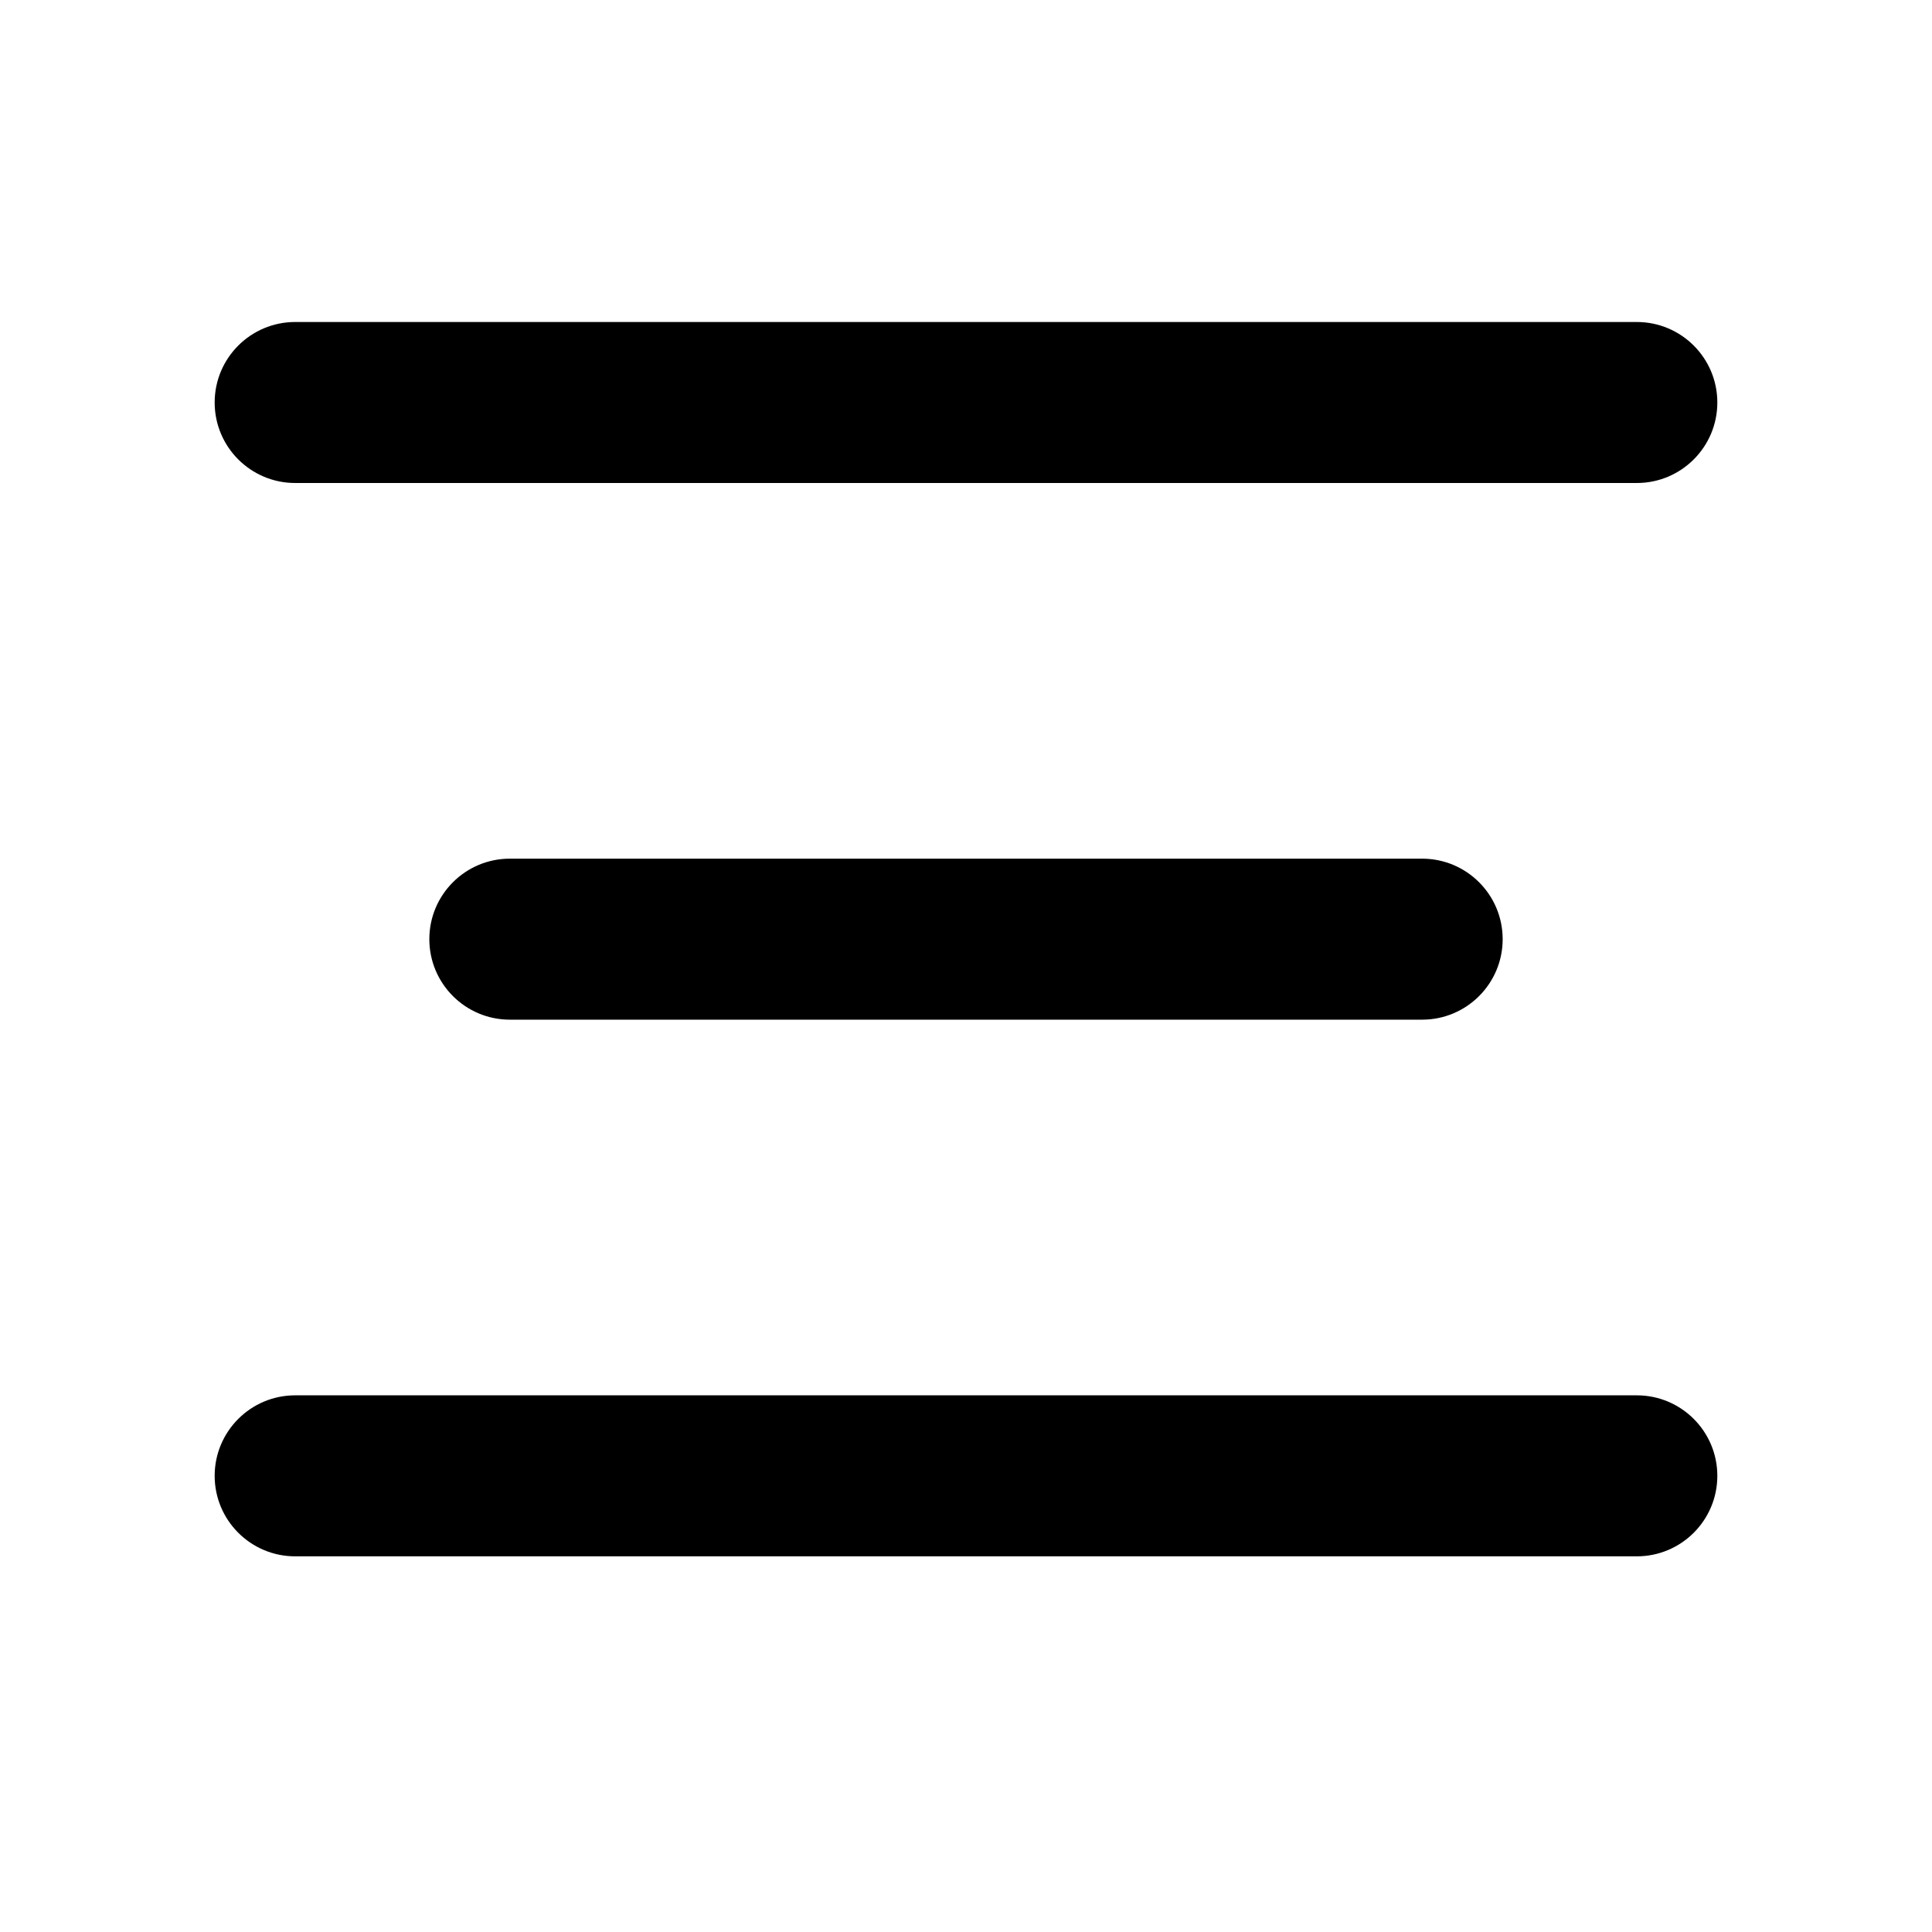
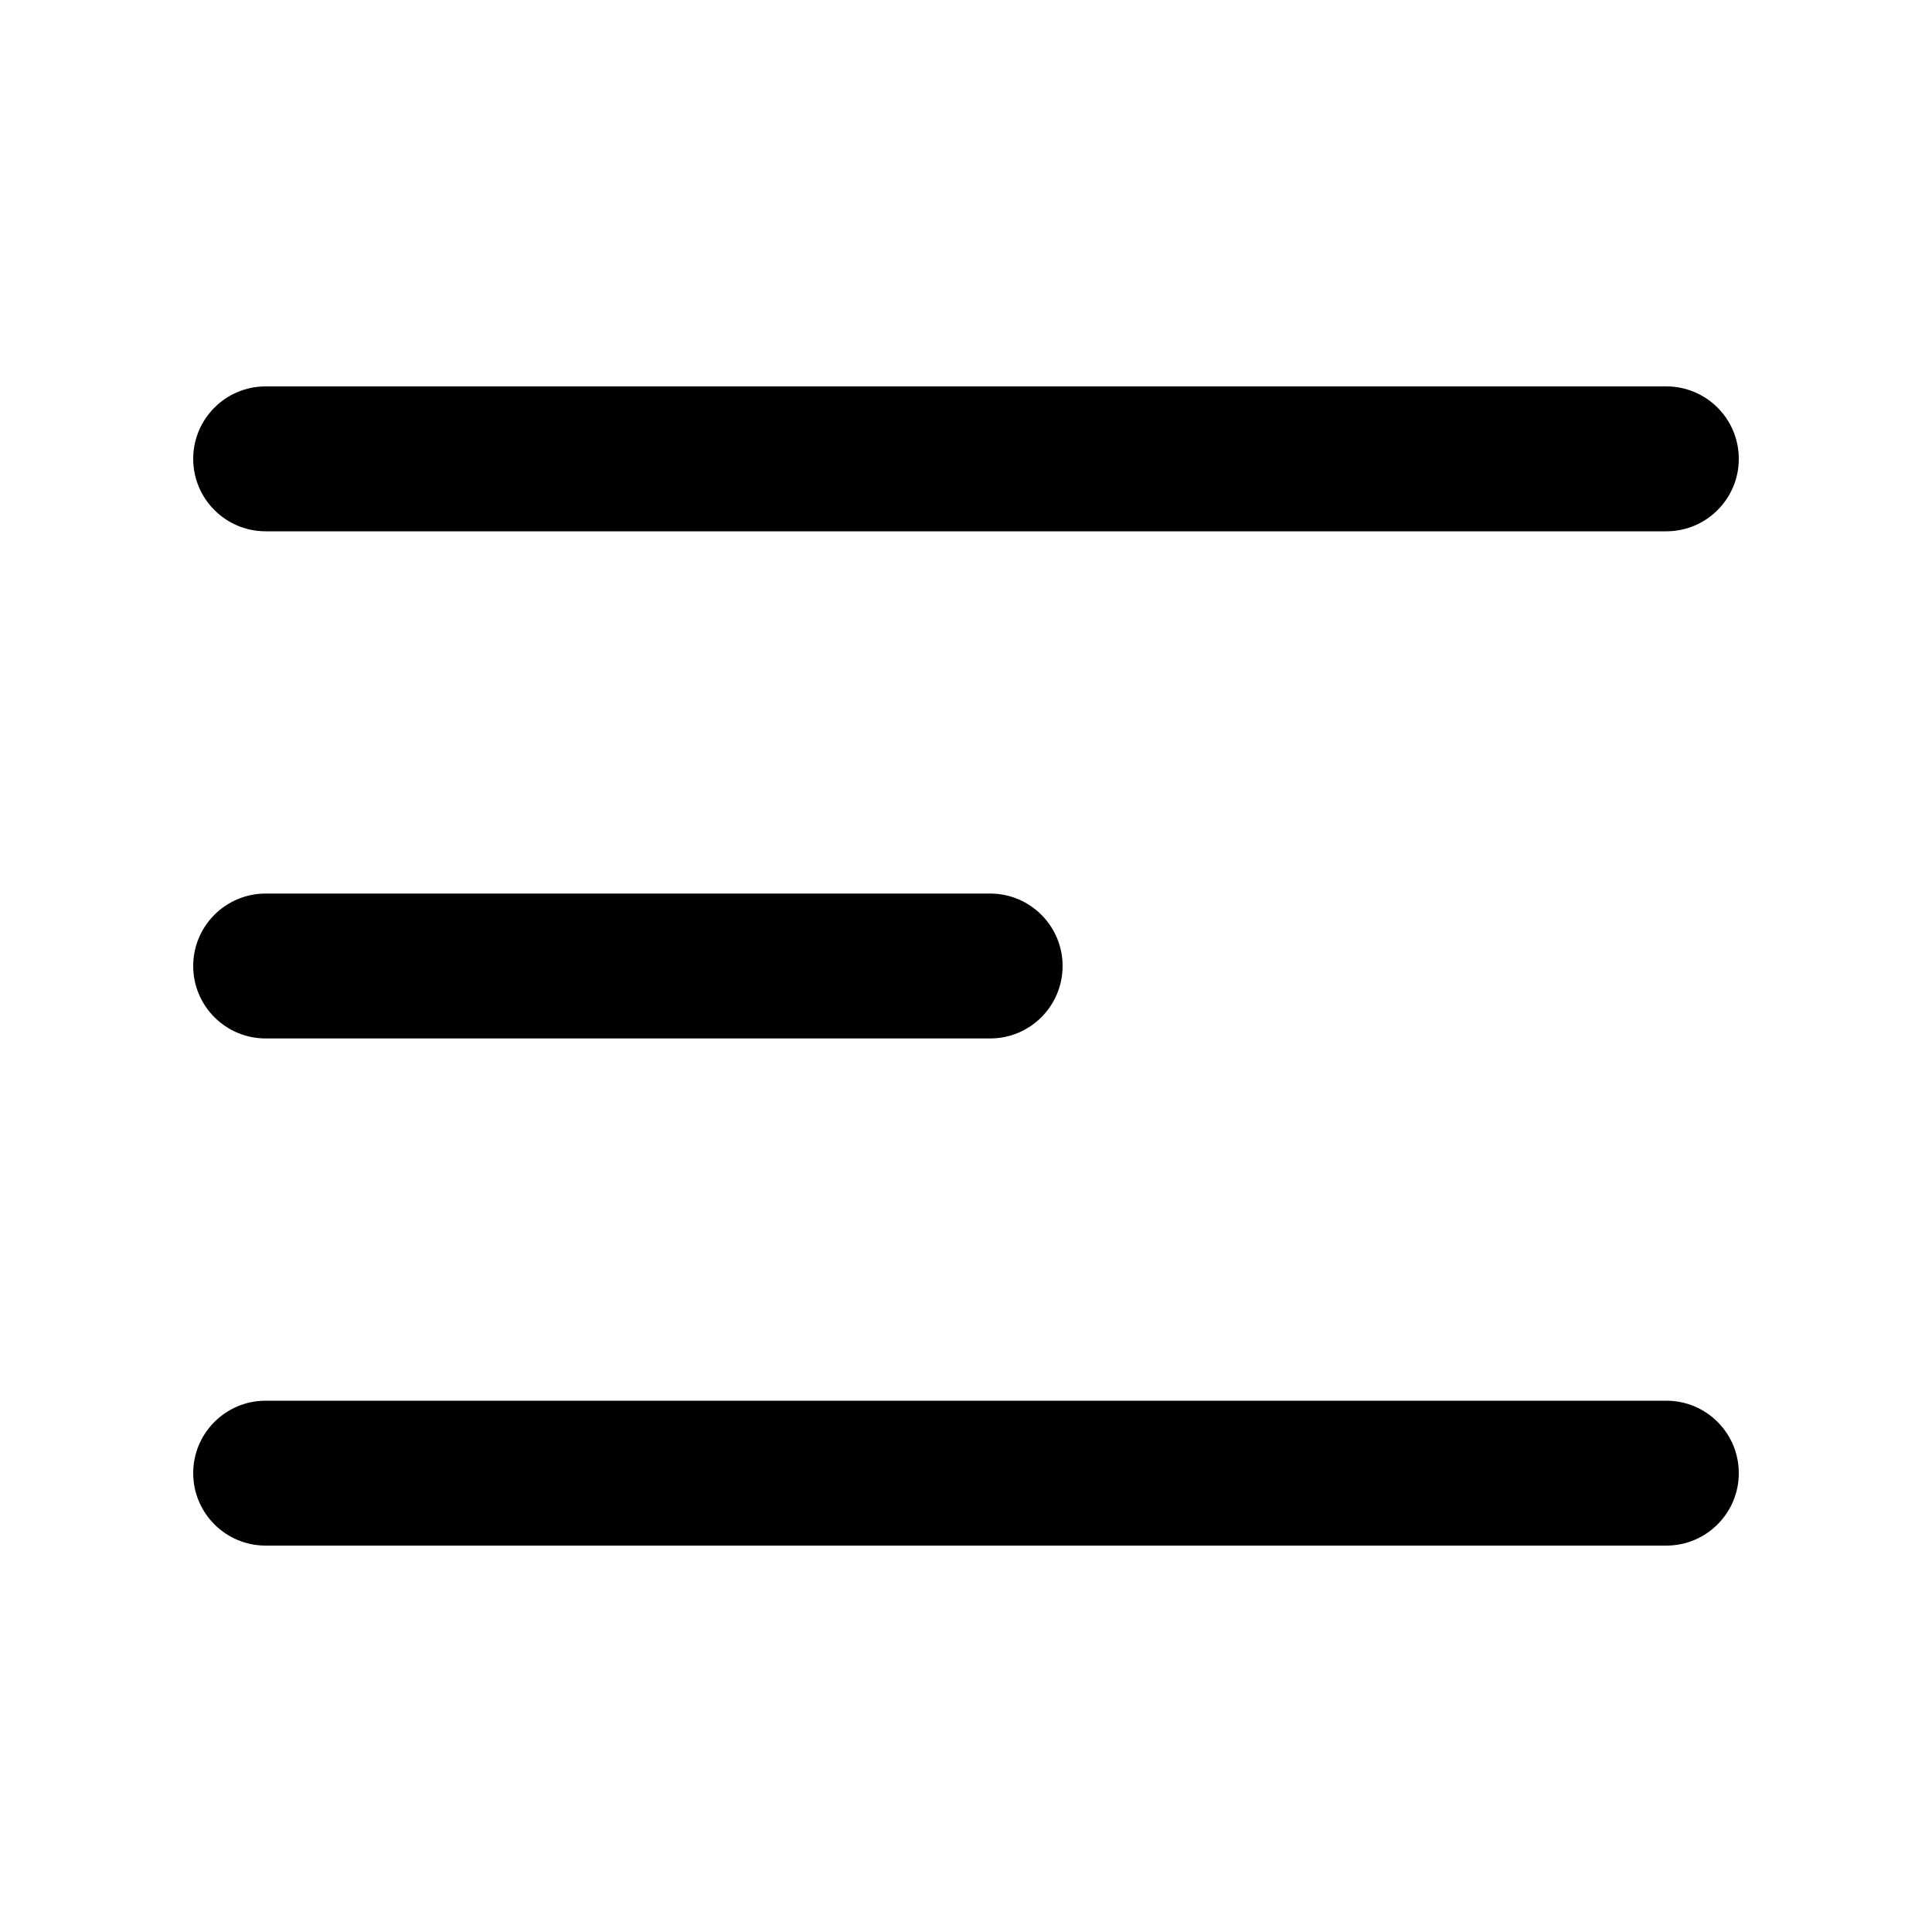
- <svg xmlns="http://www.w3.org/2000/svg" viewBox="0 0 18 18" fill="none">
-   <path d="M2 3.75C2 3.336 2.336 3 2.75 3H15.25C15.664 3 16 3.336 16 3.75C16 4.164 15.664 4.5 15.25 4.5H2.75C2.336 4.5 2 4.164 2 3.75Z" fill="currentColor" />
-   <path d="M4.75 8C4.336 8 4 8.336 4 8.75C4 9.164 4.336 9.5 4.75 9.5H13.25C13.664 9.5 14 9.164 14 8.75C14 8.336 13.664 8 13.25 8H4.75Z" fill="currentColor" />
-   <path d="M2 13.75C2 13.336 2.336 13 2.75 13H15.25C15.664 13 16 13.336 16 13.75C16 14.164 15.664 14.5 15.25 14.5H2.75C2.336 14.5 2 14.164 2 13.75Z" fill="currentColor" />
+ <svg xmlns="http://www.w3.org/2000/svg" viewBox="0 0 20 20" fill="currentColor">
+   <path fill-rule="evenodd" clip-rule="evenodd" d="M2 4.75C2 4.336 2.336 4 2.75 4H17.25C17.664 4 18 4.336 18 4.75C18 5.164 17.664 5.5 17.25 5.5H2.75C2.336 5.5 2 5.164 2 4.75ZM2 15.25C2 14.836 2.336 14.5 2.75 14.5H17.25C17.664 14.5 18 14.836 18 15.25C18 15.664 17.664 16 17.25 16H2.75C2.336 16 2 15.664 2 15.25Z" />
+   <path fill-rule="evenodd" clip-rule="evenodd" d="M2 10C2 9.586 2.336 9.25 2.75 9.25H10.25C10.664 9.25 11 9.586 11 10C11 10.414 10.664 10.75 10.25 10.75H2.75C2.336 10.75 2 10.414 2 10Z" />
</svg>
